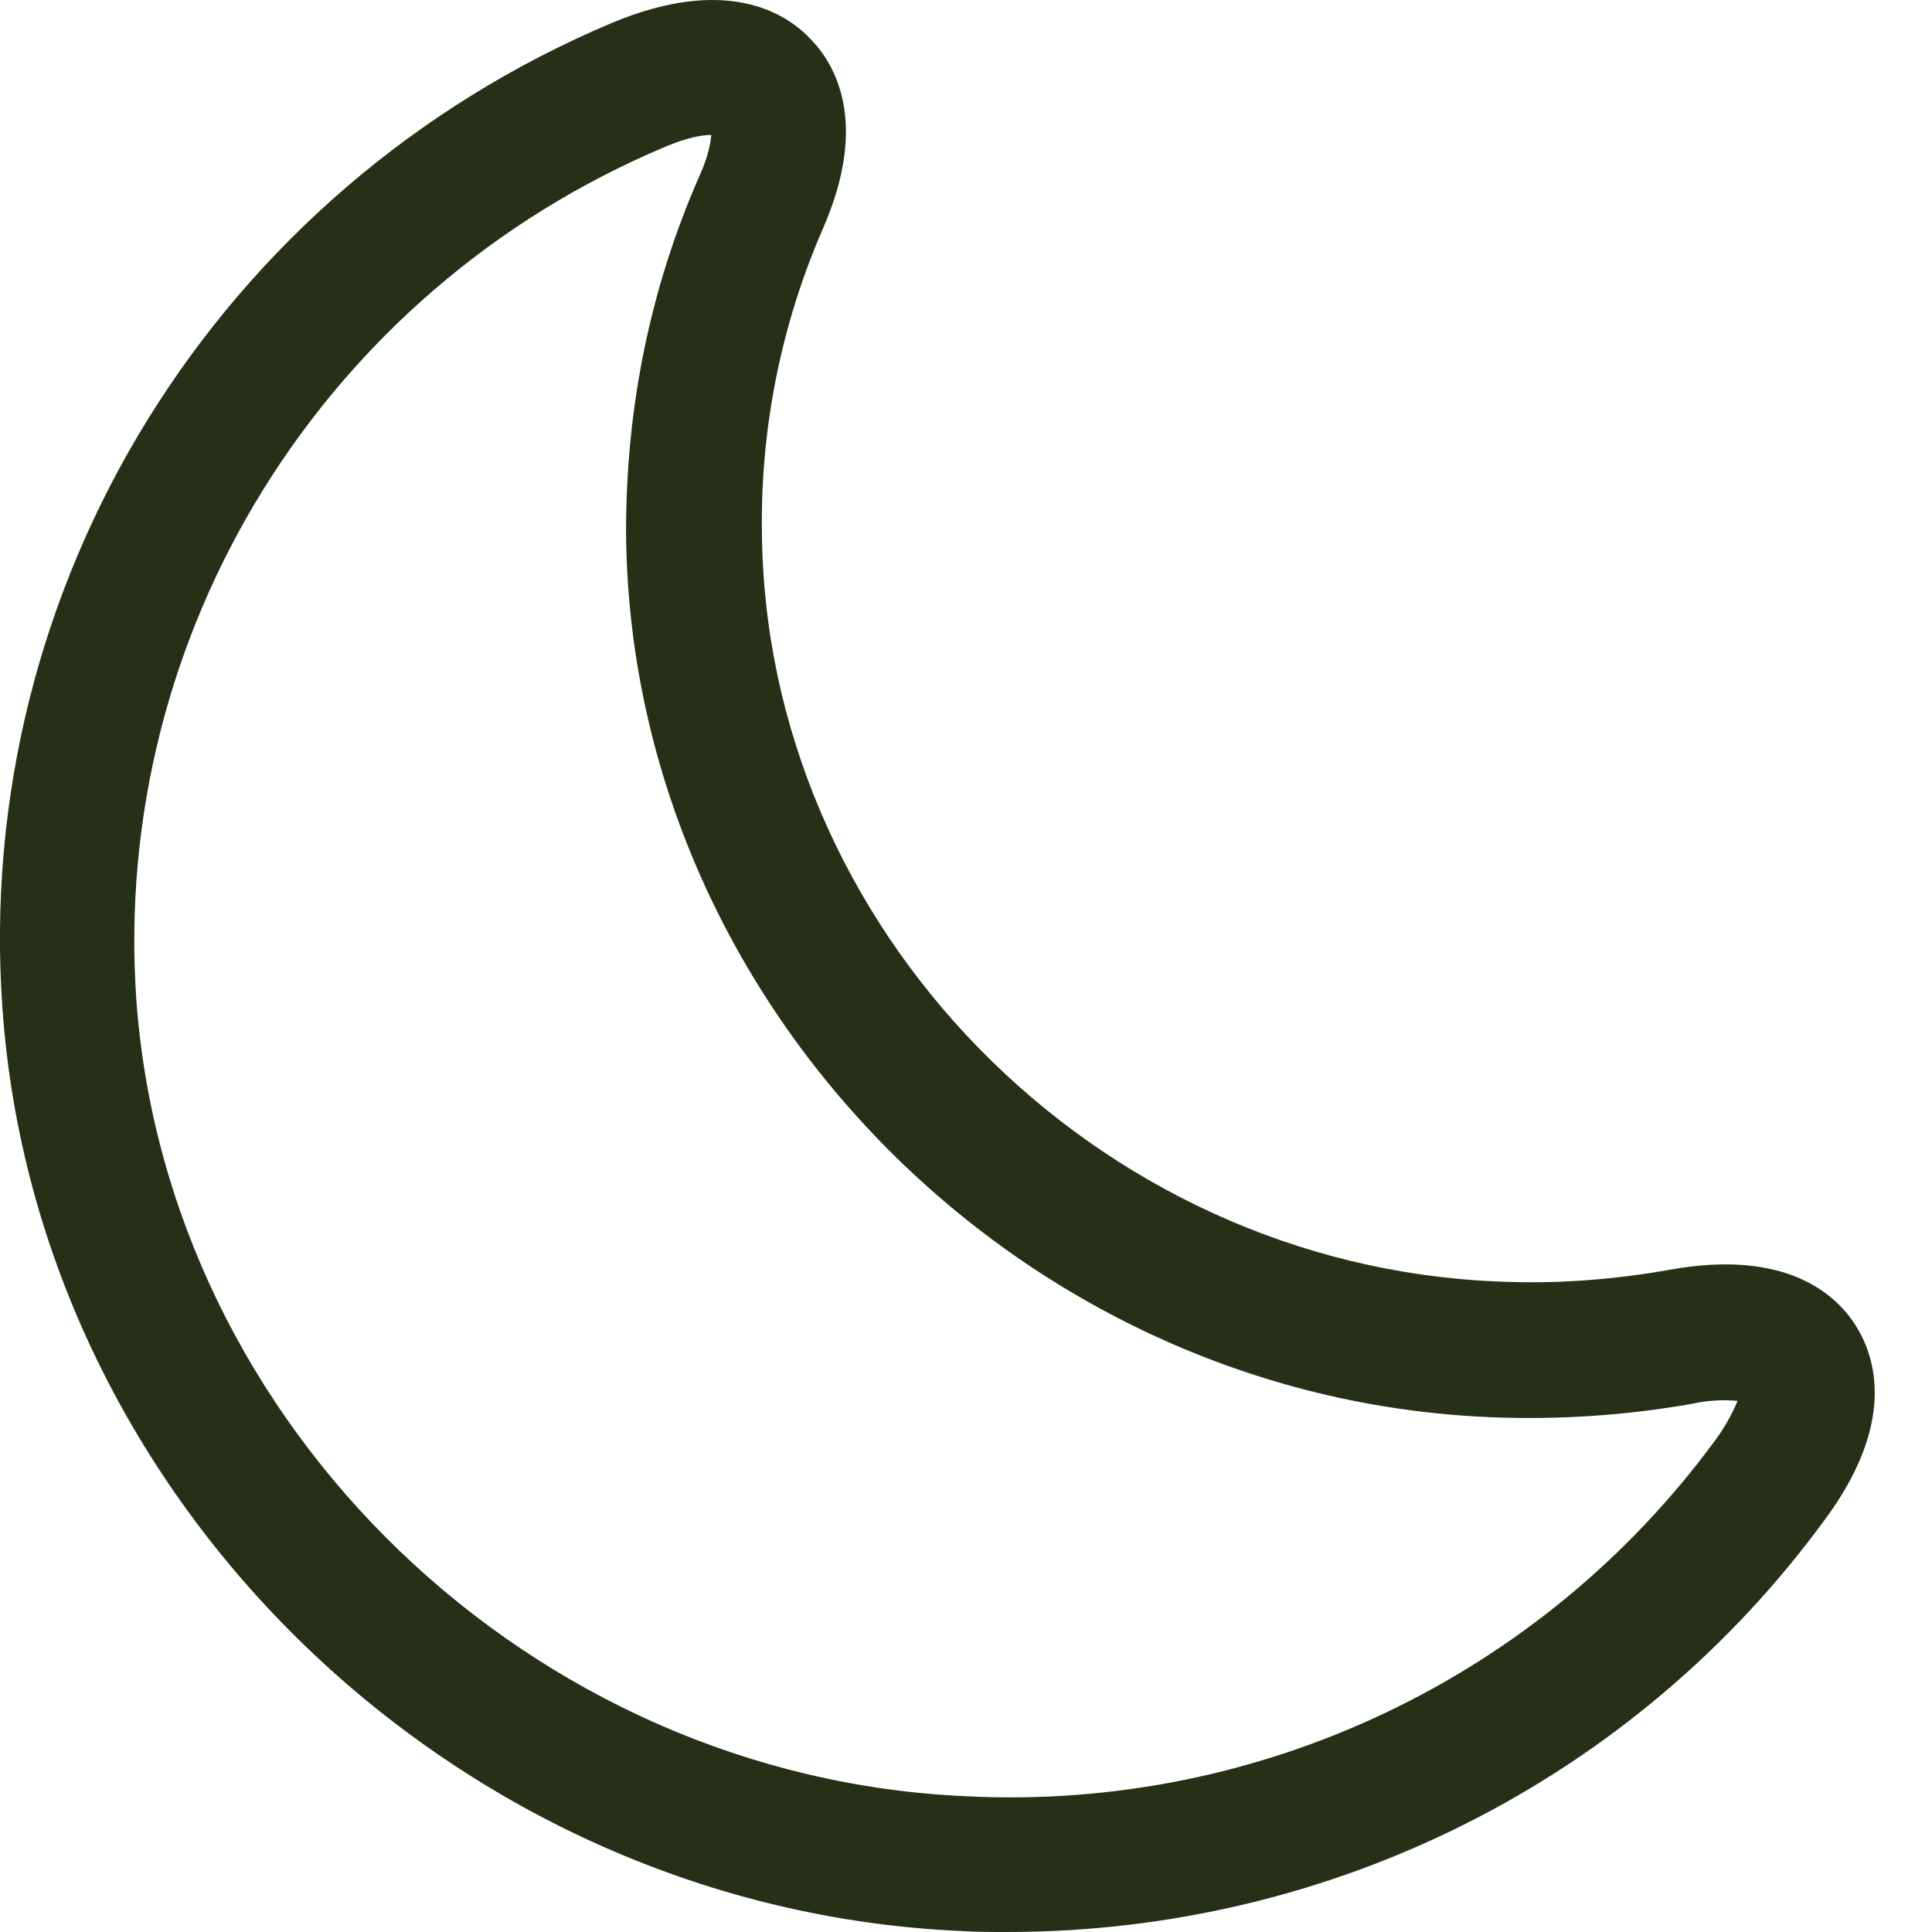
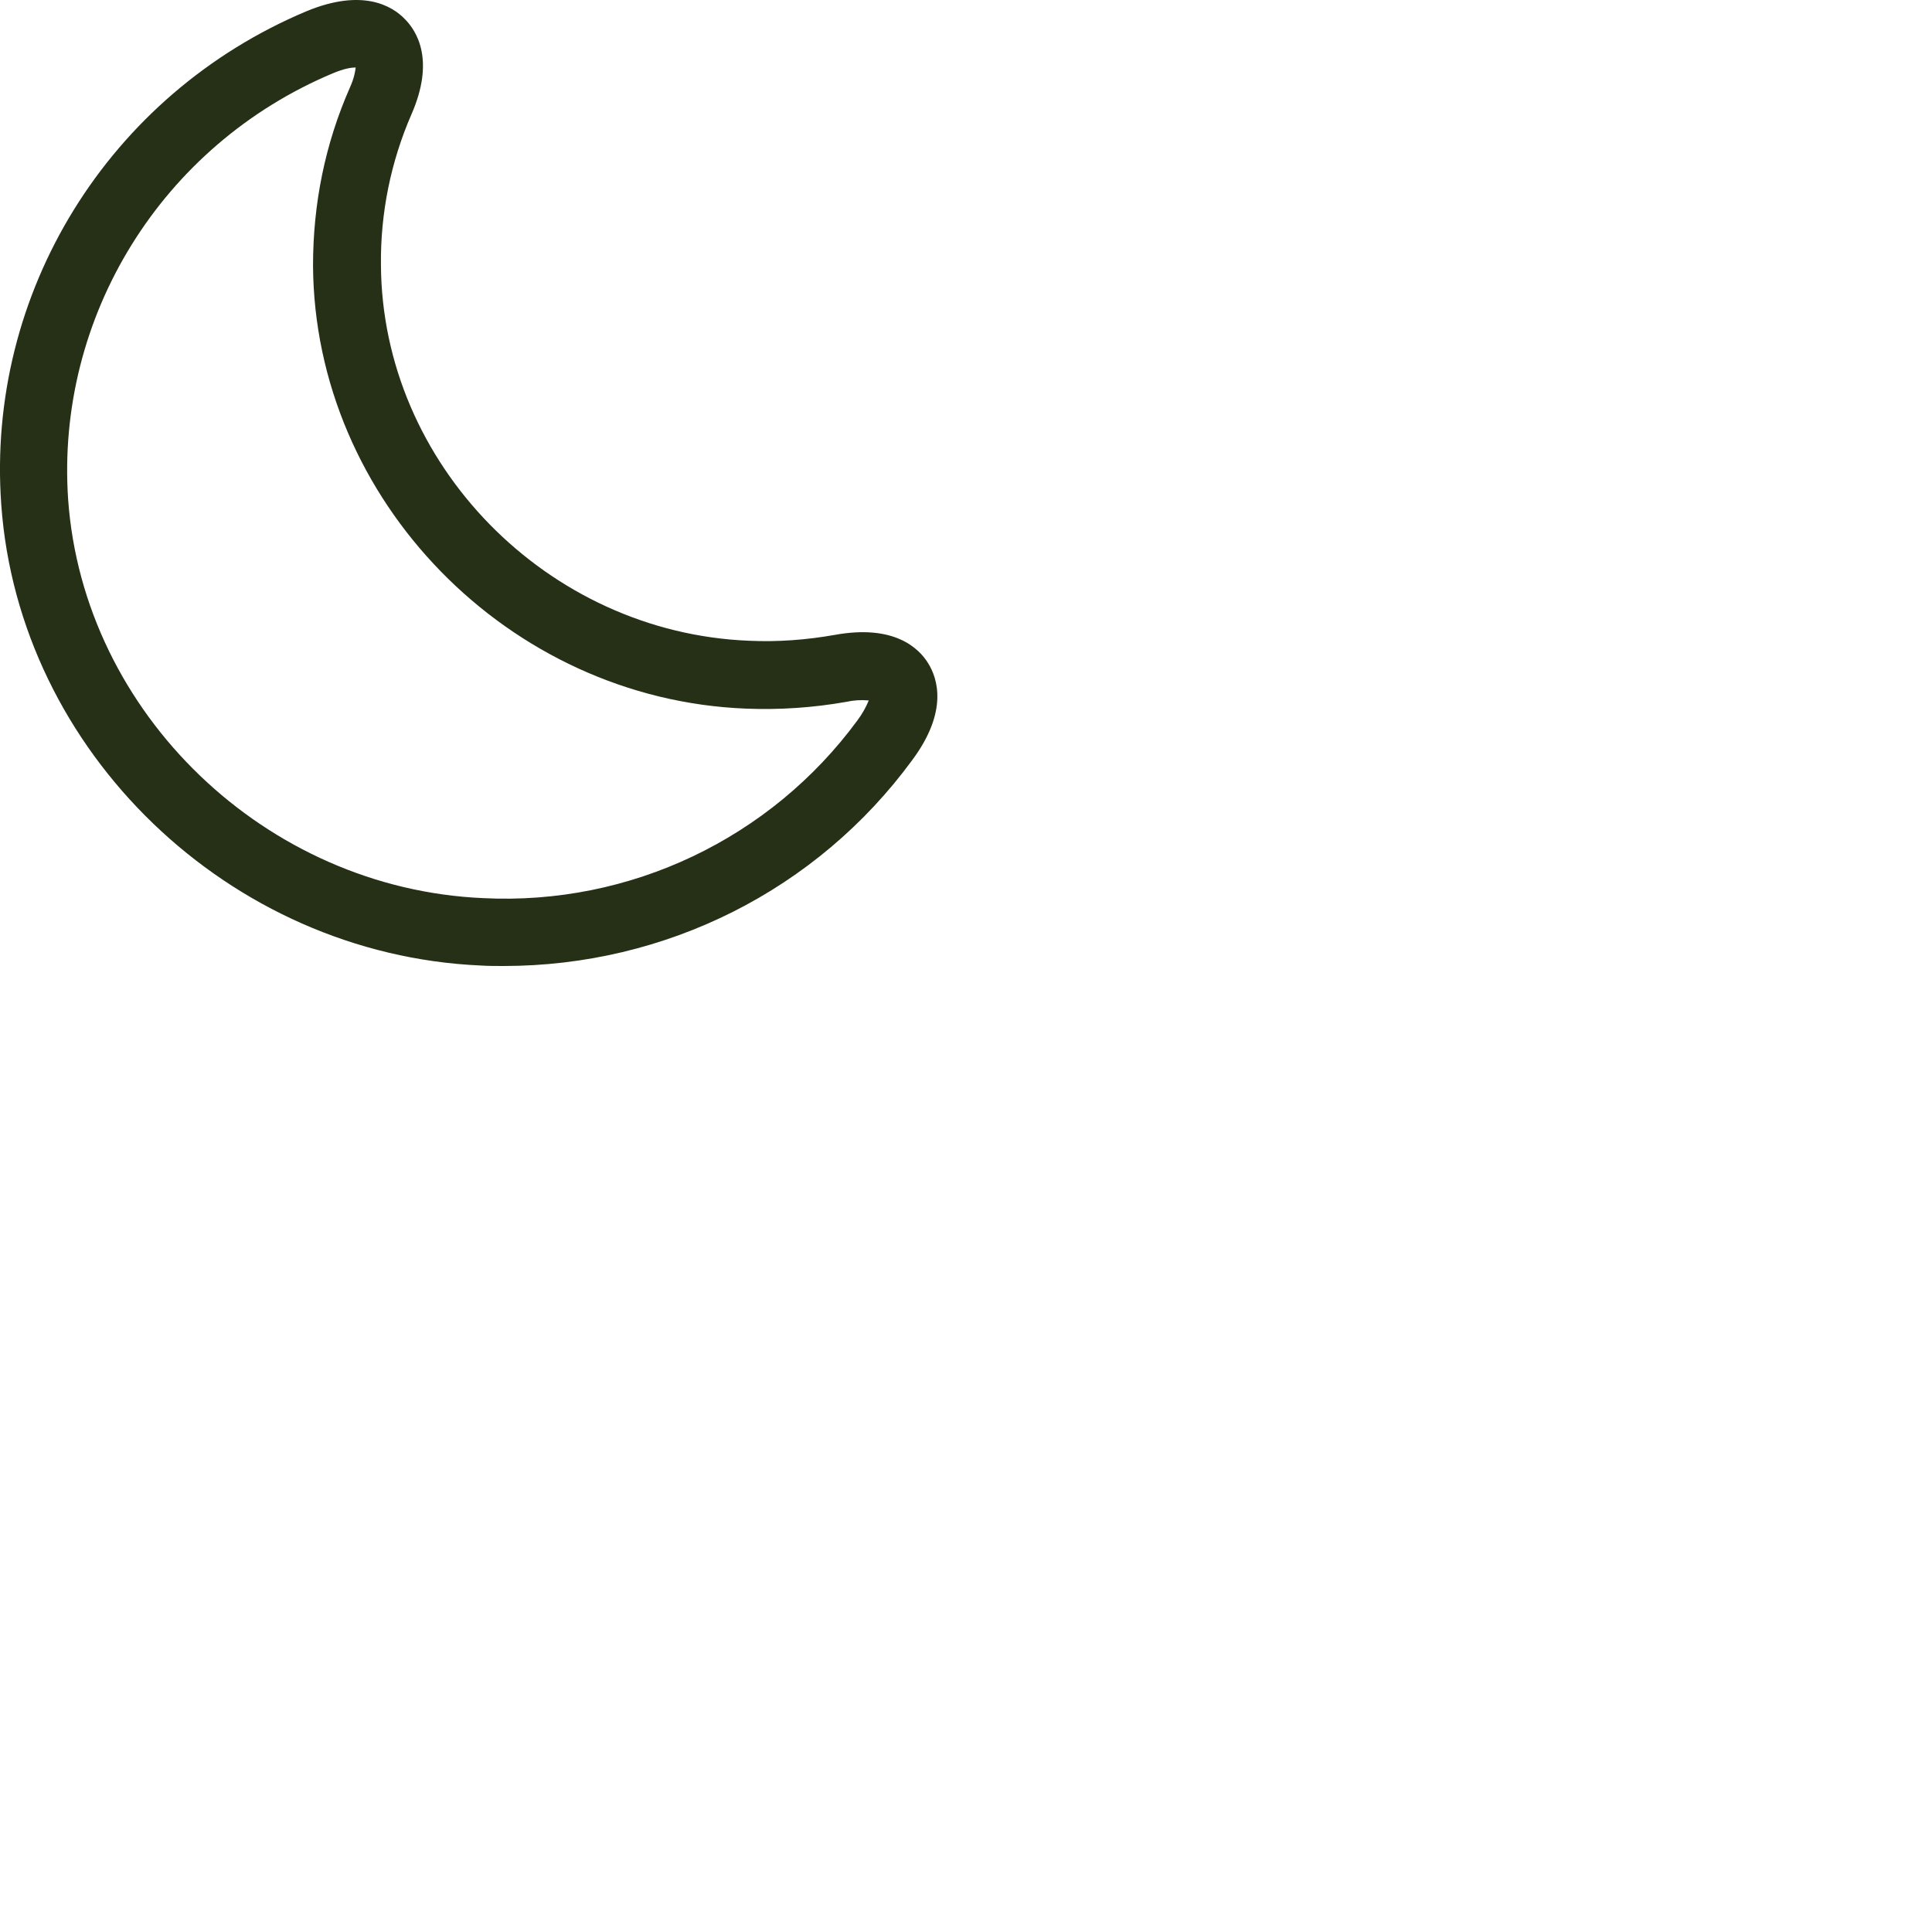
- <svg xmlns="http://www.w3.org/2000/svg" width="20" height="20" fill="none">
+ <svg xmlns="http://www.w3.org/2000/svg" width="40" height="40" fill="none">
  <path fill="#253017" d="M10.426 20c-.159 0-.317 0-.475-.01C4.742 19.759.39 15.564.026 10.448-.29 6.057 2.25 1.955 6.342.234 7.505-.249 8.12.123 8.38.393c.26.26.623.865.14 1.971a7.6 7.6 0 0 0-.633 3.116c.019 4.121 3.442 7.618 7.618 7.786.605.028 1.2-.019 1.777-.121 1.227-.223 1.739.27 1.934.586.196.316.419.995-.325 2C16.918 18.428 13.783 20 10.425 20m-9.014-9.655c.317 4.428 4.093 8.055 8.595 8.25a9.05 9.05 0 0 0 7.748-3.683 1.9 1.9 0 0 0 .233-.41 1.5 1.5 0 0 0-.465.029 9.7 9.7 0 0 1-2.084.14c-4.911-.196-8.93-4.317-8.957-9.172 0-1.284.25-2.52.762-3.683.093-.205.112-.344.121-.419-.083 0-.232.019-.474.121-3.544 1.488-5.739 5.041-5.479 8.827" />
</svg>
